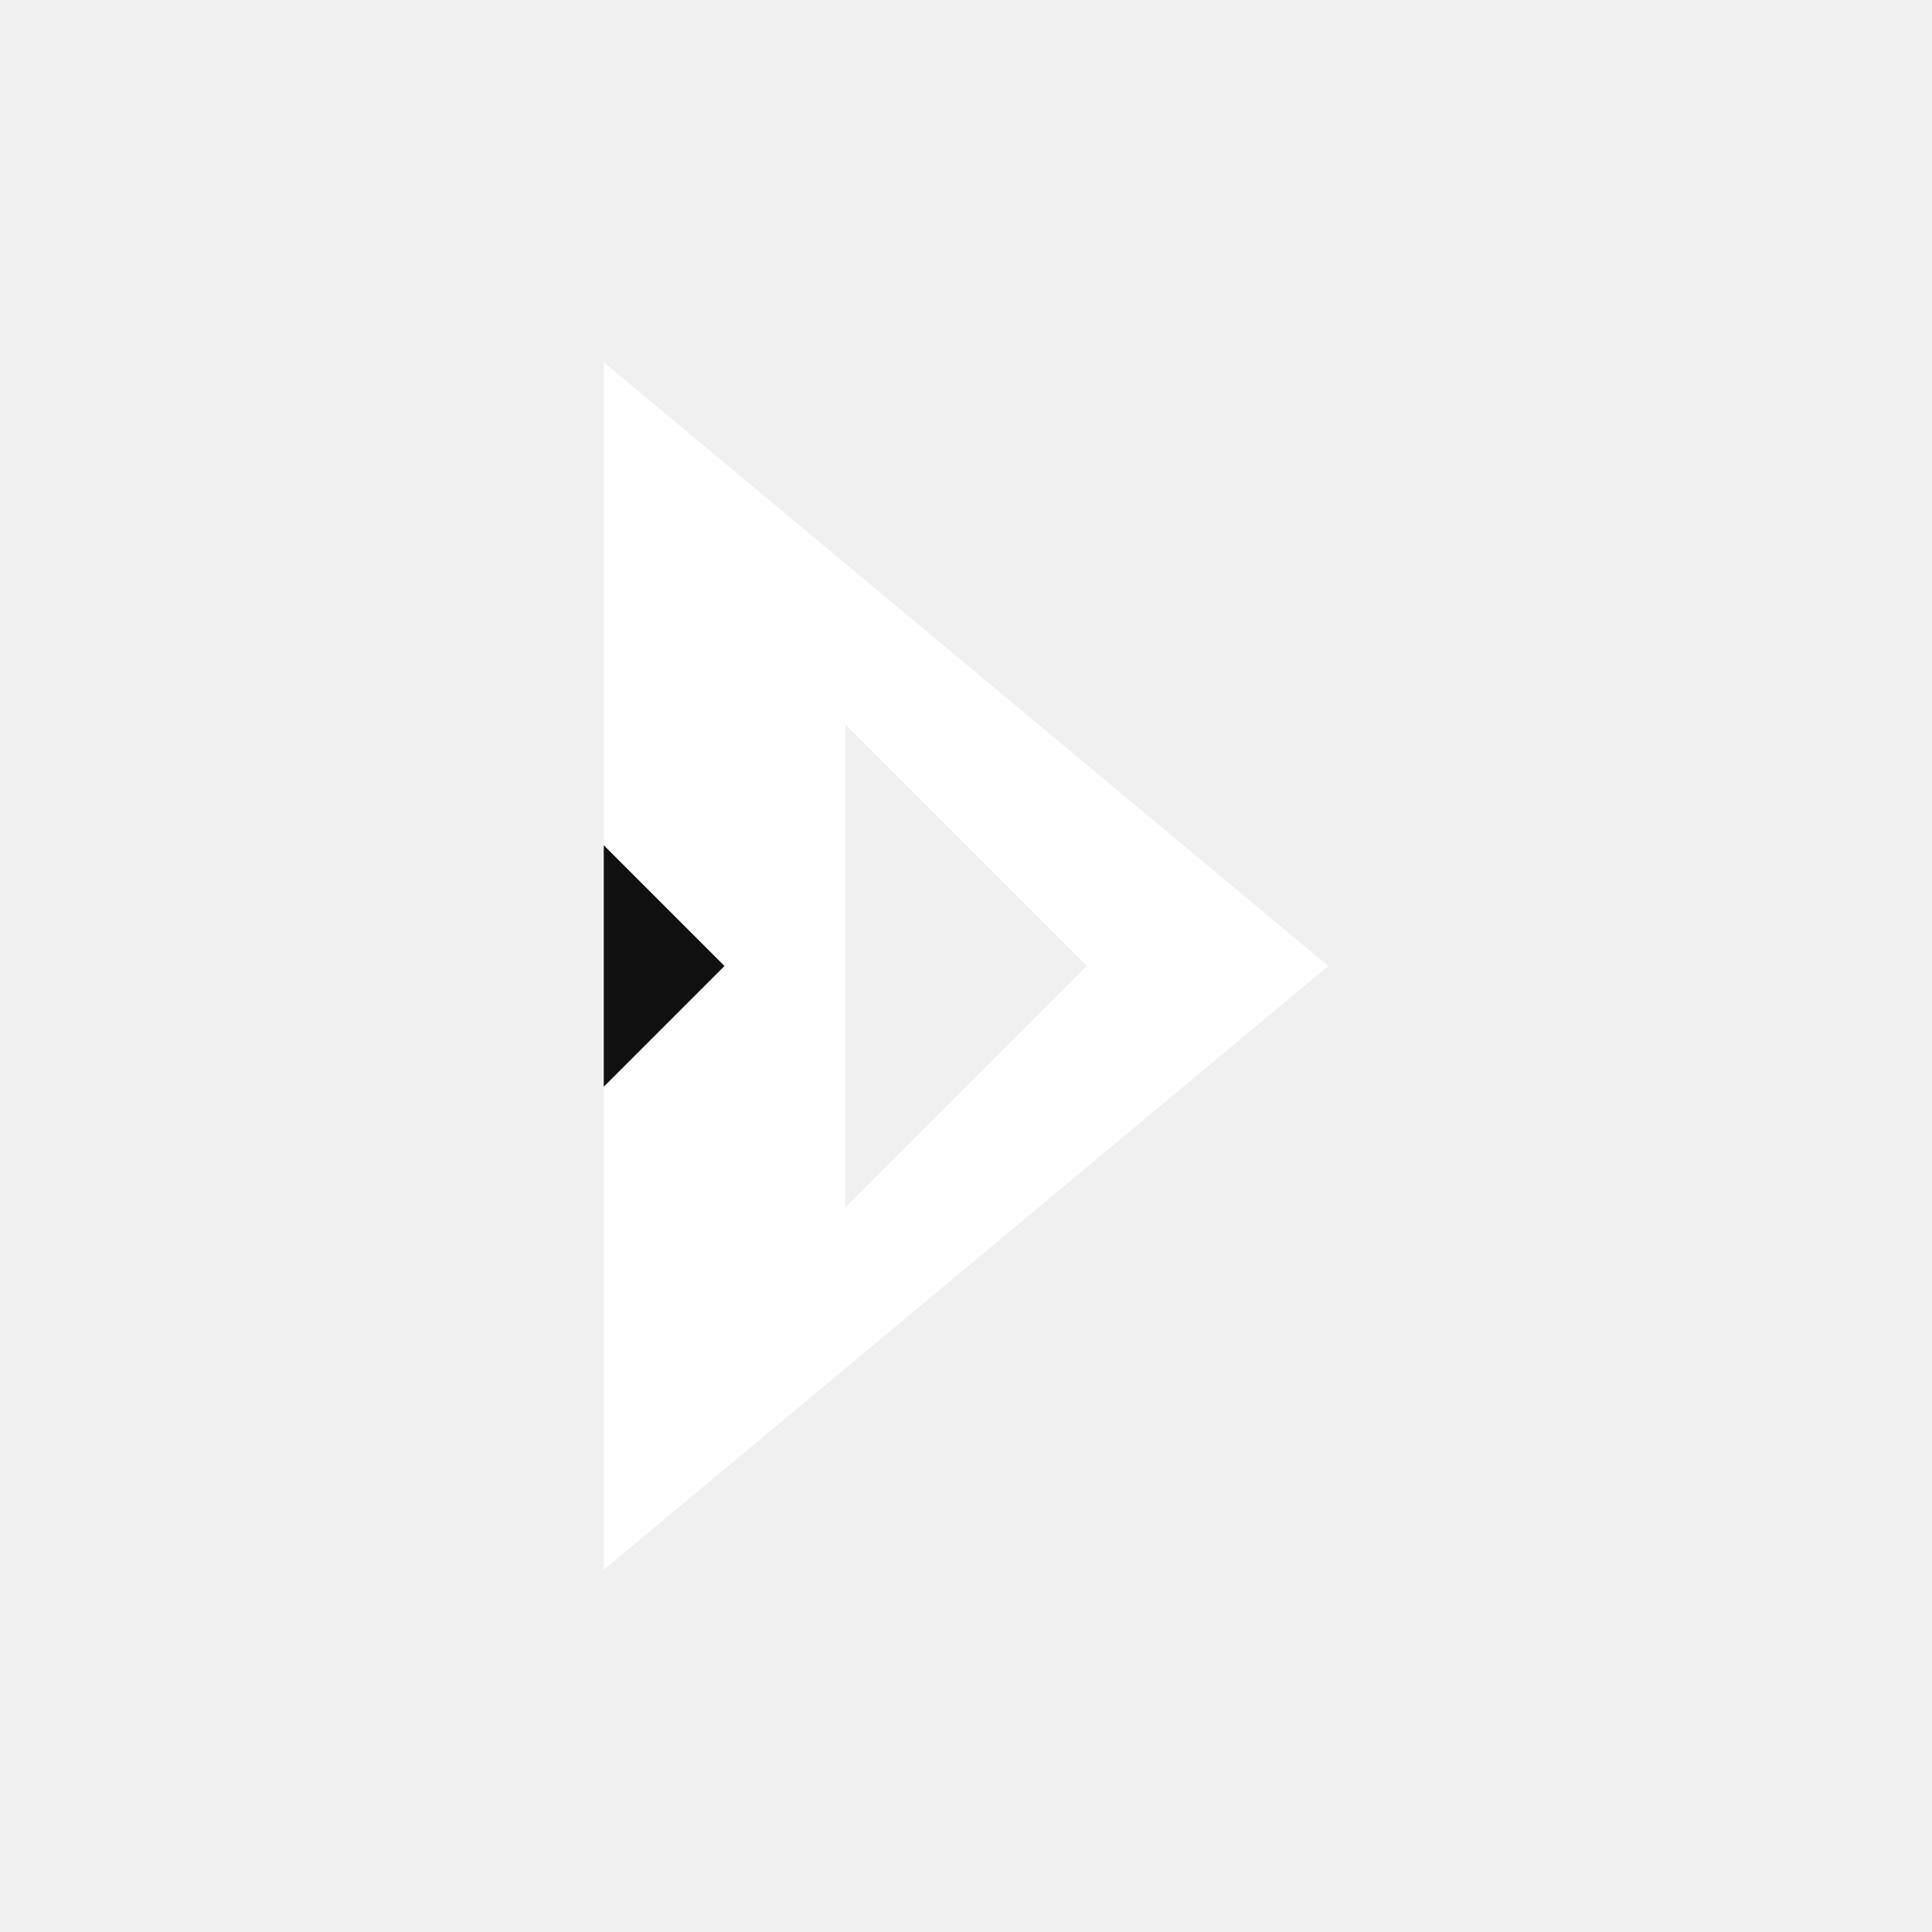
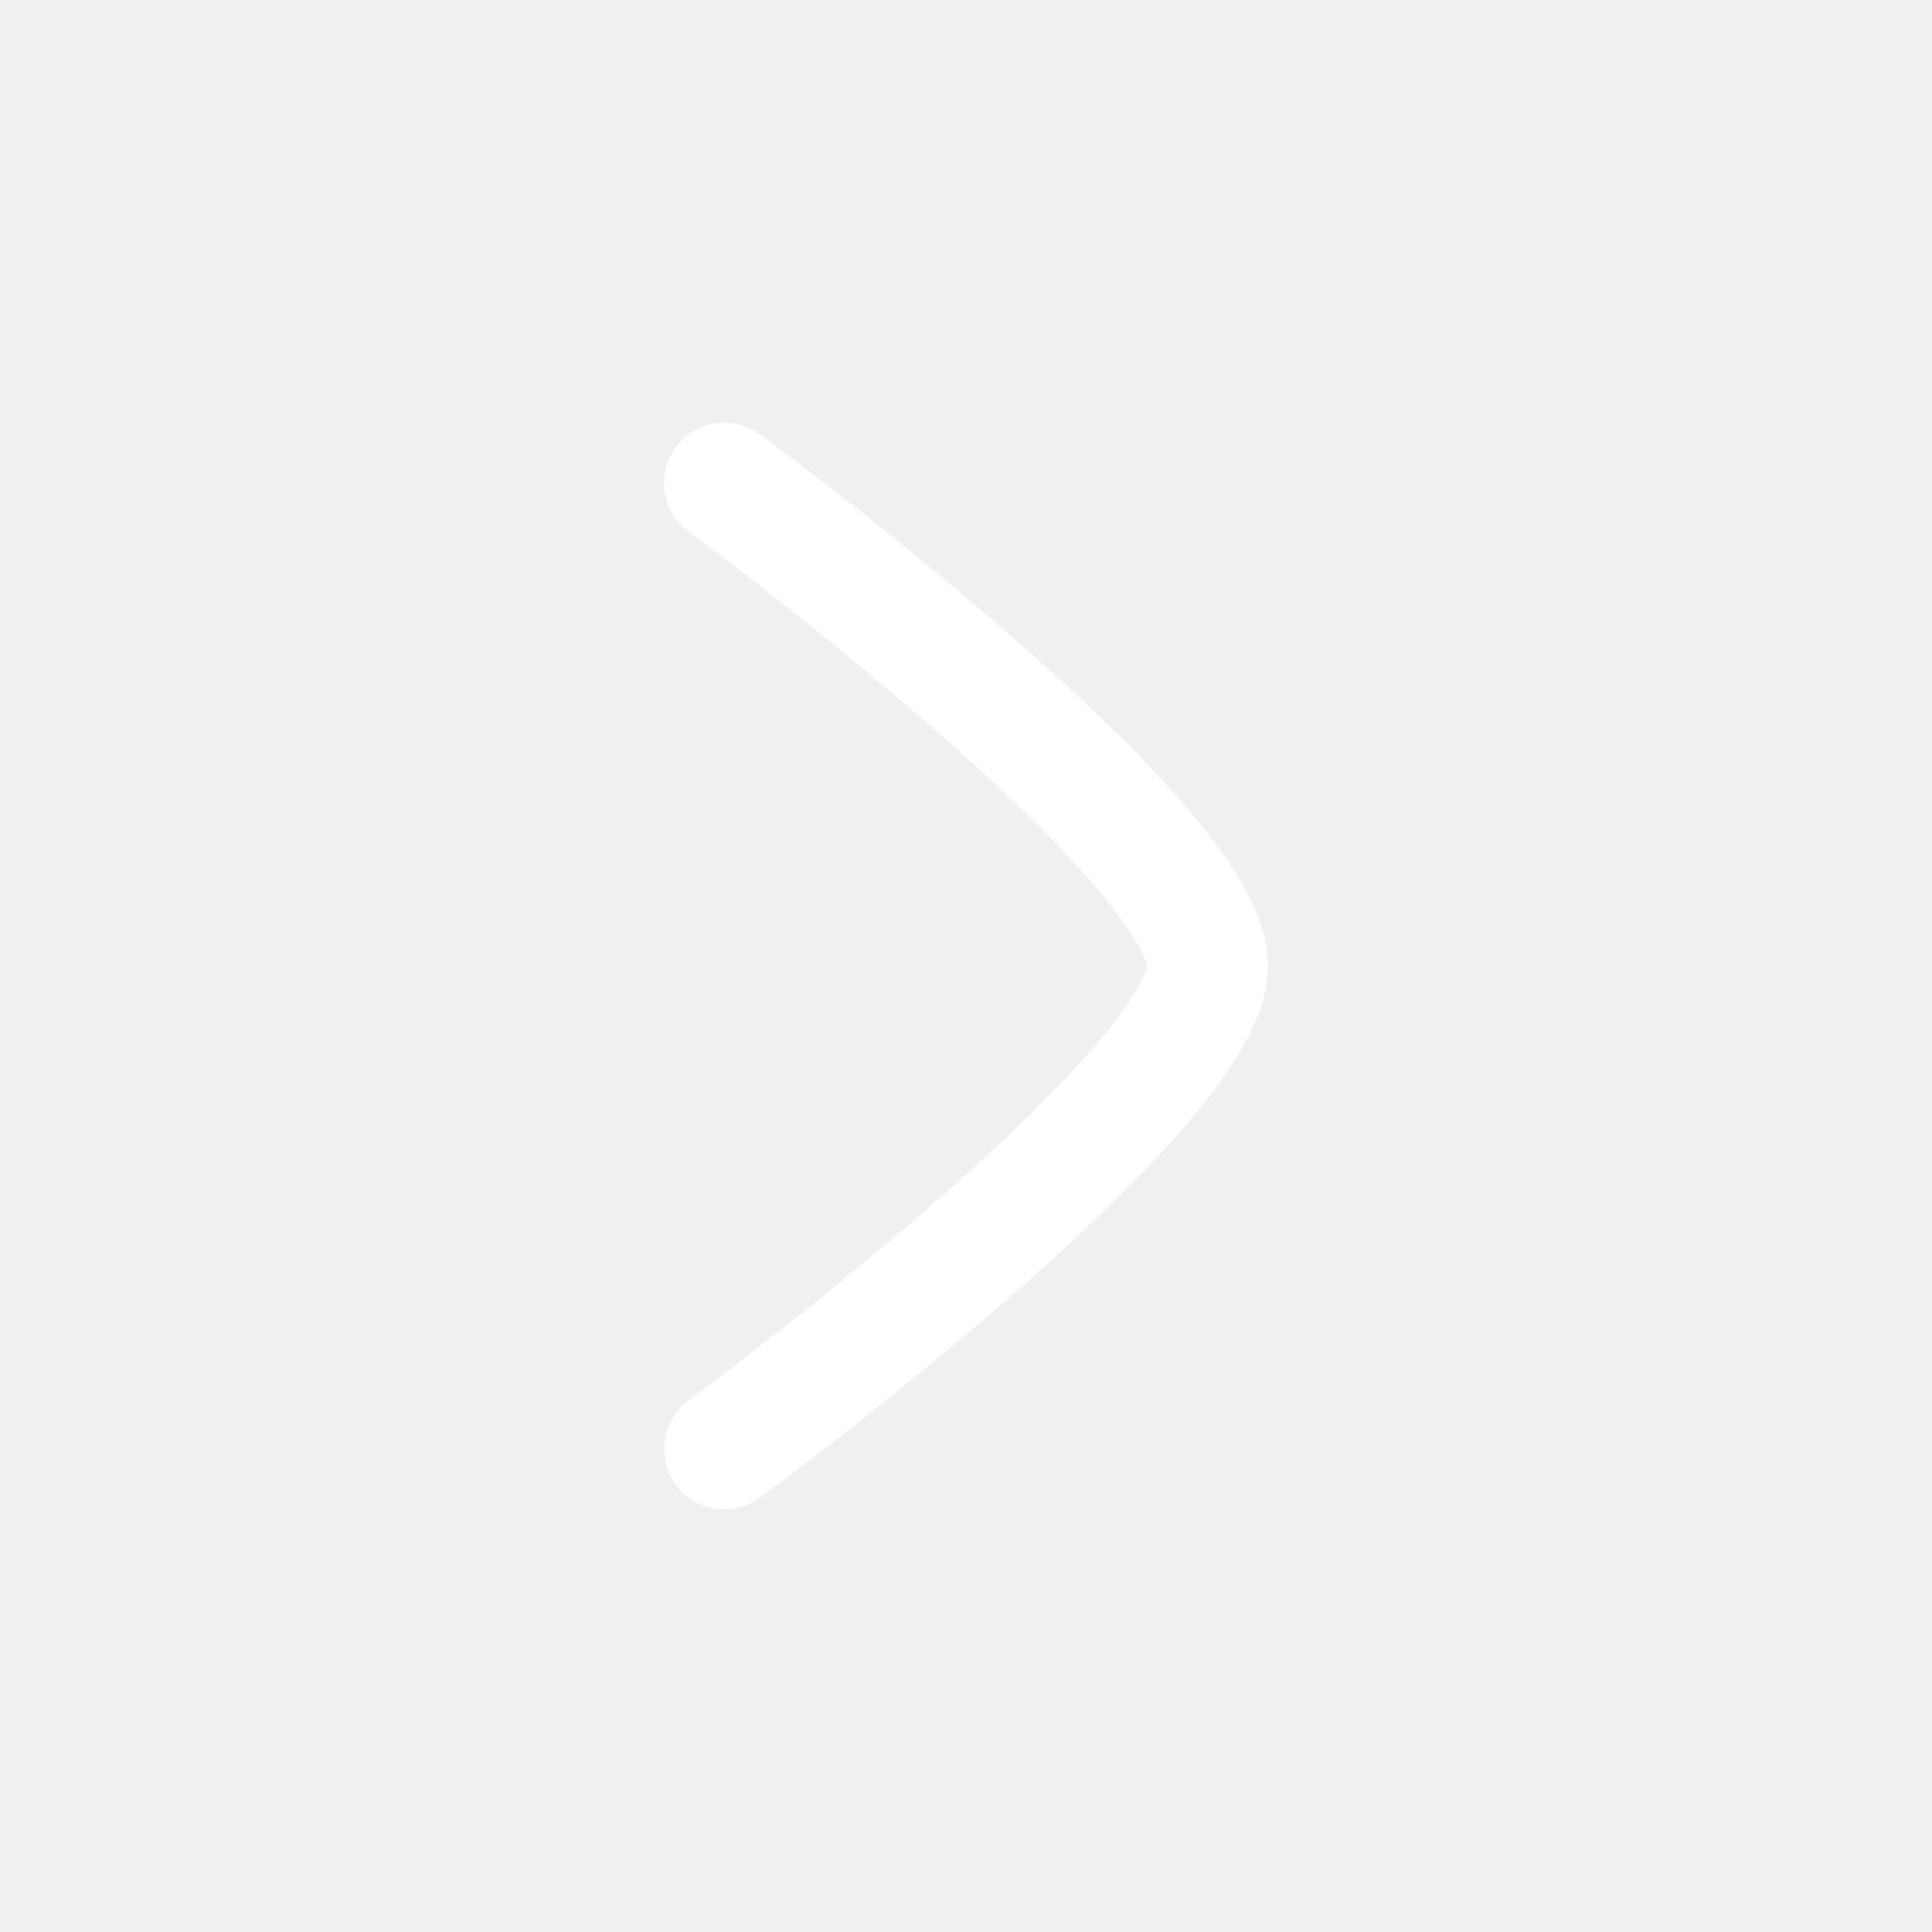
- <svg xmlns="http://www.w3.org/2000/svg" width="16" height="16" viewBox="0 0 16 16" fill="none">
-   <g clip-path="url(#clip0_4643_1600)">
-     <g clip-path="url(#clip1_4643_1600)">
-       <path d="M11 8L5 13L5 3L11 8ZM7 10L9 8L7 6L7 10Z" fill="white" />
-       <path d="M6 8L5 9L5 7L6 8Z" fill="#111111" />
-     </g>
-   </g>
-   <defs>
-     <clipPath id="clip0_4643_1600">
-       <rect width="16" height="16" fill="white" />
-     </clipPath>
-     <clipPath id="clip1_4643_1600">
-       <rect width="16" height="16" fill="white" transform="translate(0 16) rotate(-90)" />
-     </clipPath>
-   </defs>
+ <svg xmlns="http://www.w3.org/2000/svg" width="24" height="24" viewBox="0 0 24 24" fill="none">
+   <path d="M9 6C9 6 15 10.419 15 12C15 13.581 9 18 9 18" stroke="white" stroke-width="1.5" stroke-linecap="round" stroke-linejoin="round" />
</svg>
